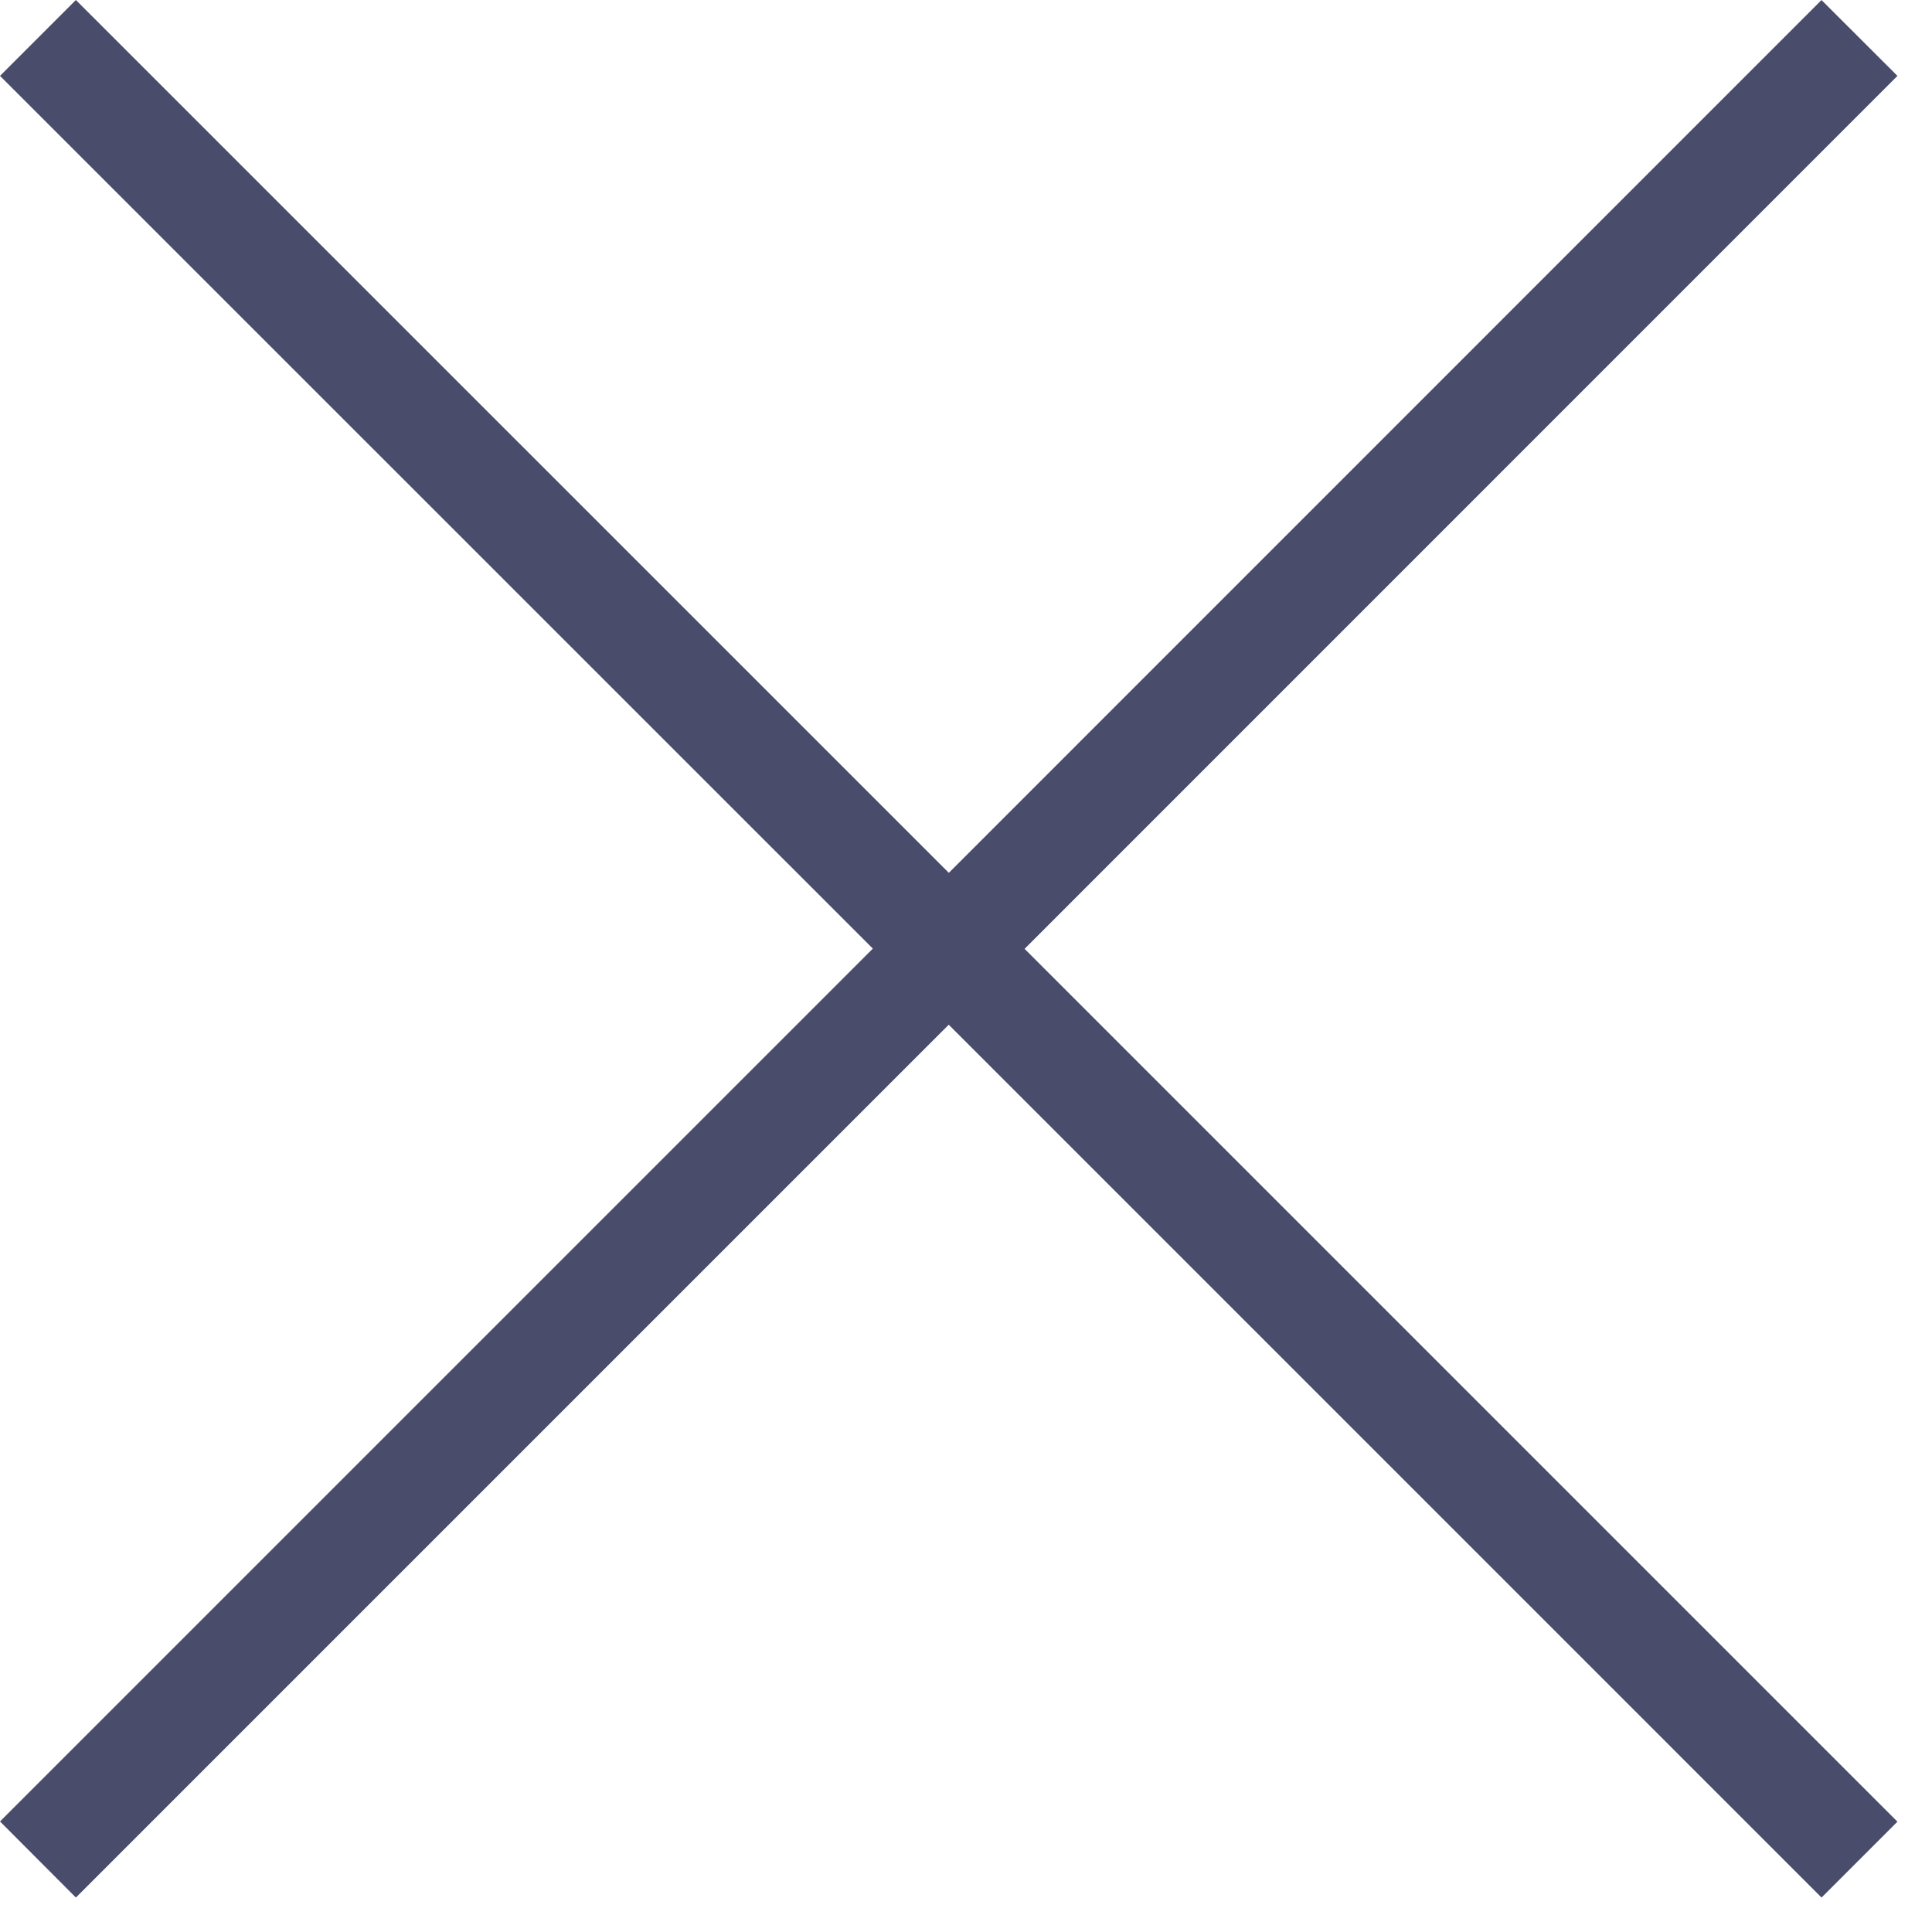
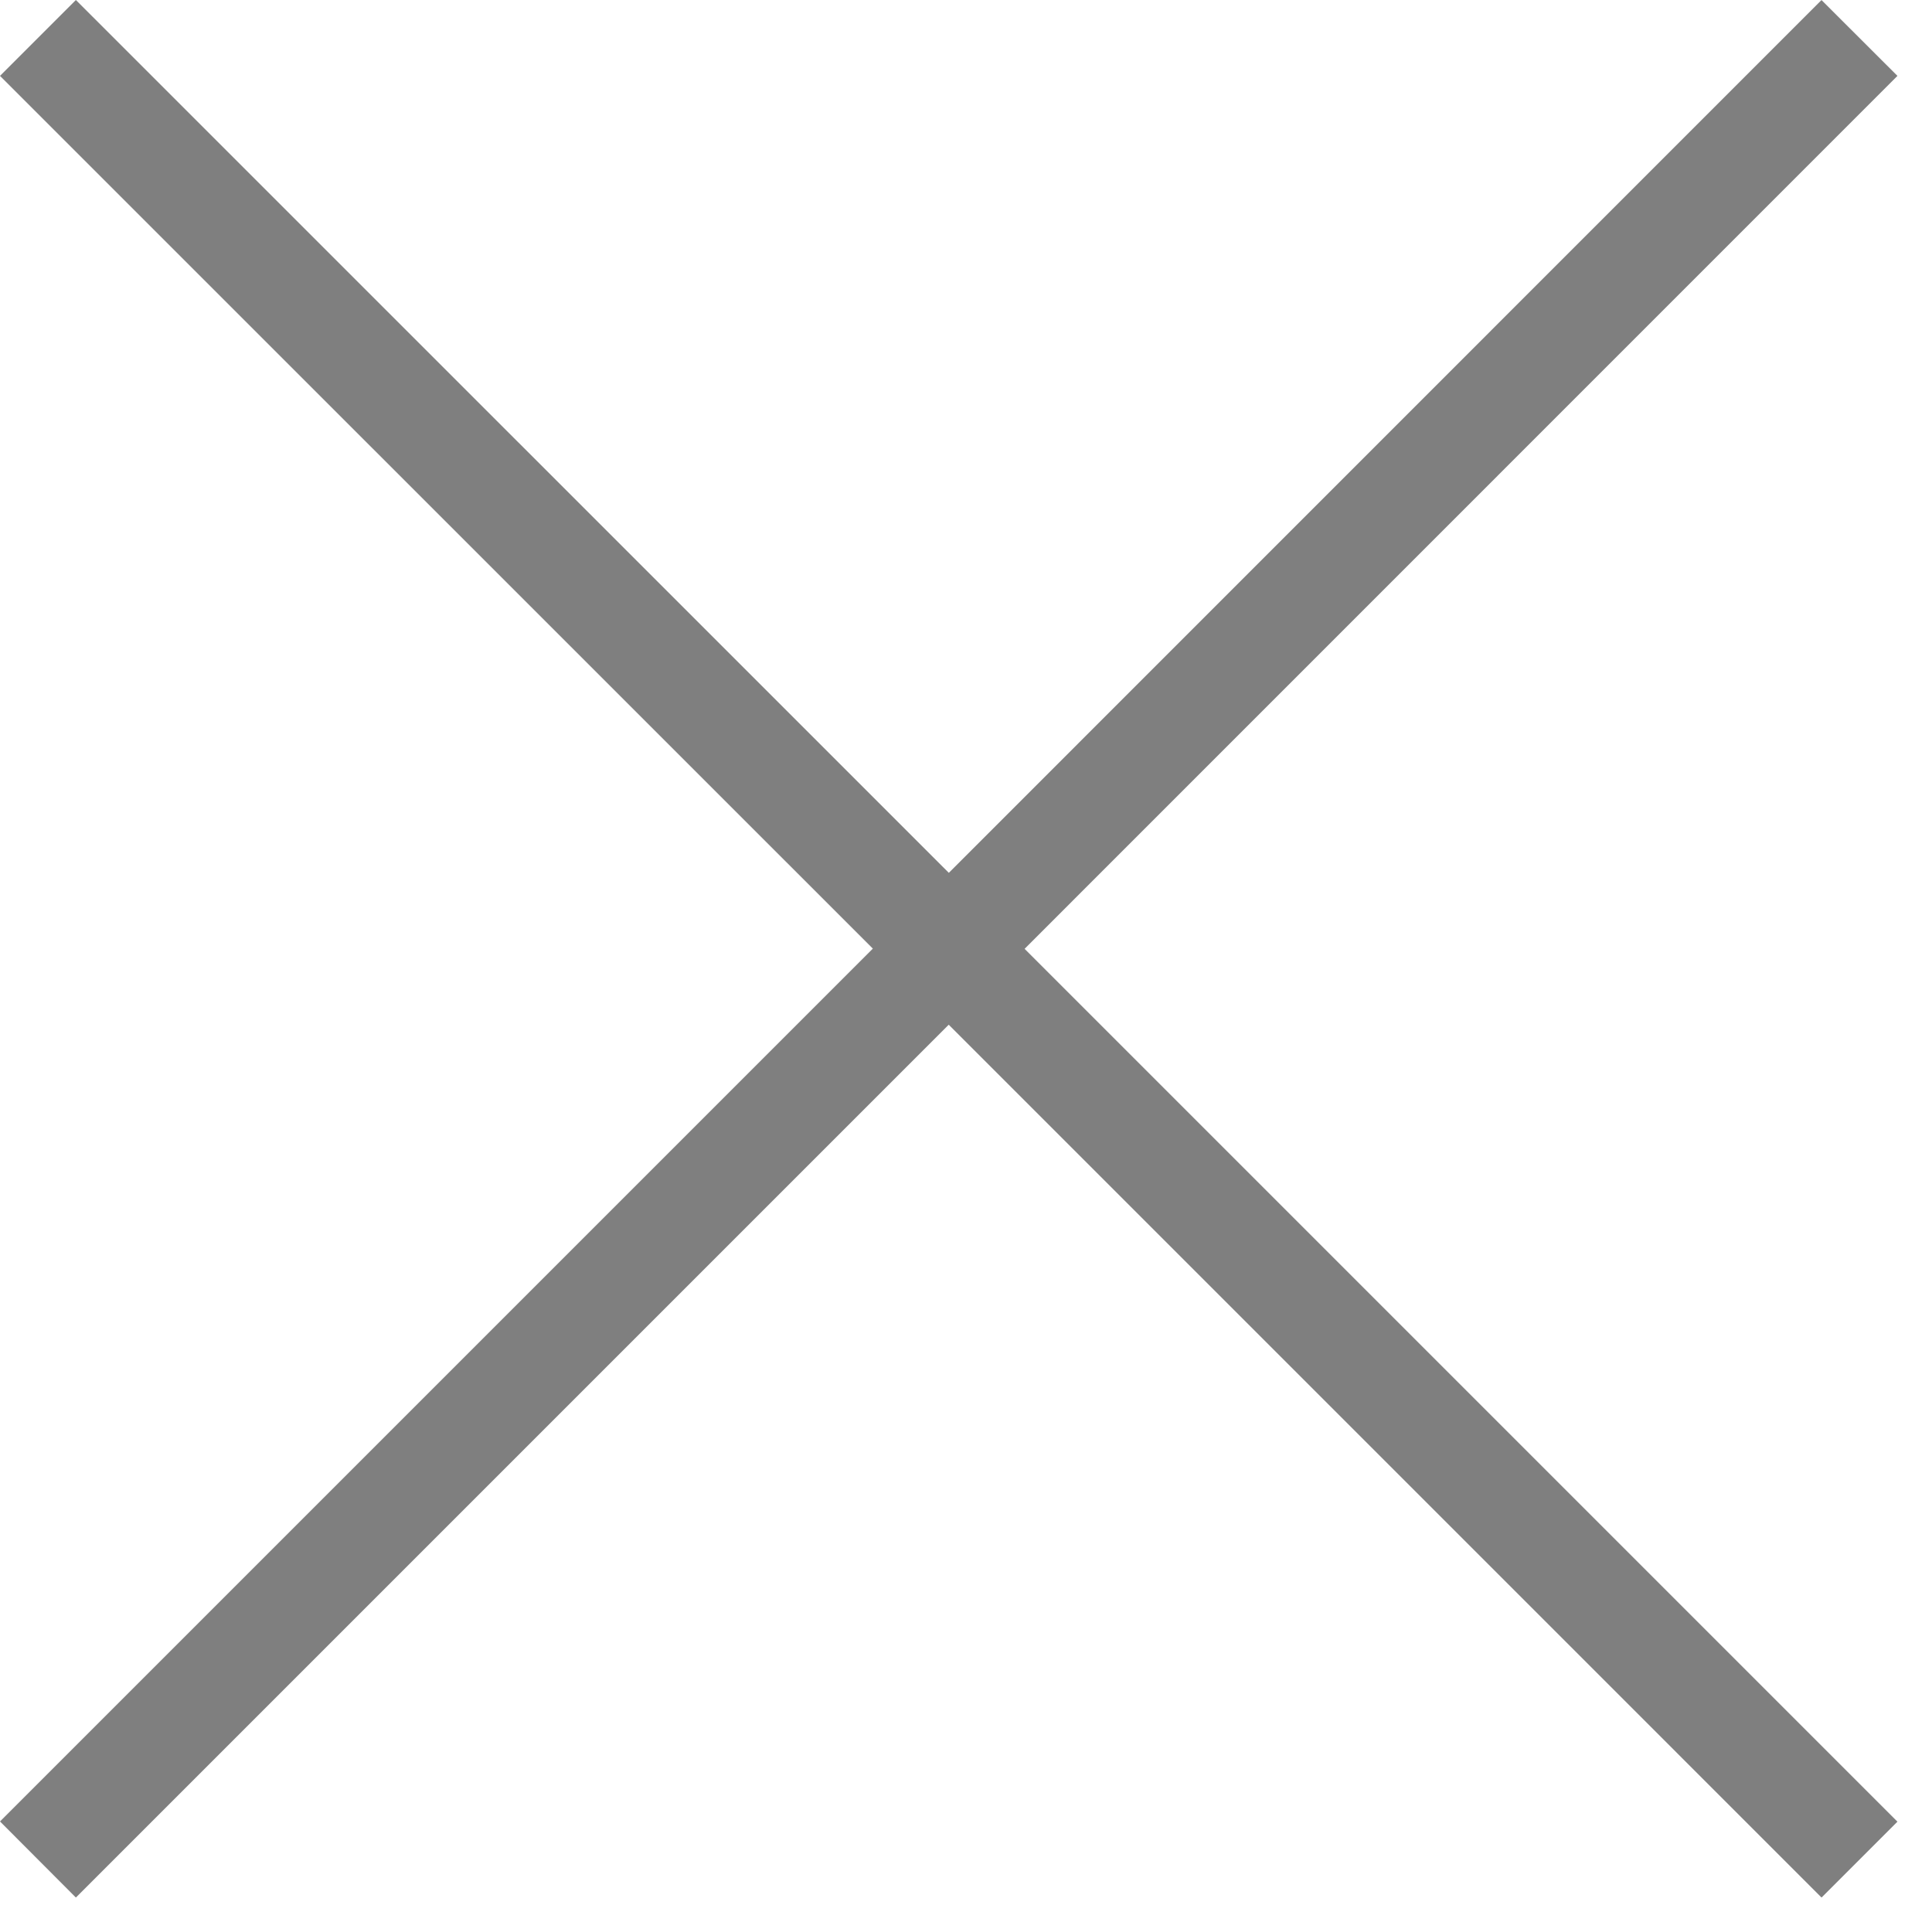
<svg xmlns="http://www.w3.org/2000/svg" width="18" height="18">
-   <path fill="#494C6B" fill-rule="evenodd" d="M16.97 0l.708.707L9.546 8.84l8.132 8.132-.707.707-8.132-8.132-8.132 8.132L0 16.97l8.132-8.132L0 .707.707 0 8.84 8.132 16.971 0z" />
+   <path fill="#7F7F7F" fill-rule="evenodd" d="M16.97 0l.708.707L9.546 8.84l8.132 8.132-.707.707-8.132-8.132-8.132 8.132L0 16.97l8.132-8.132L0 .707.707 0 8.84 8.132 16.971 0z" />
</svg>
